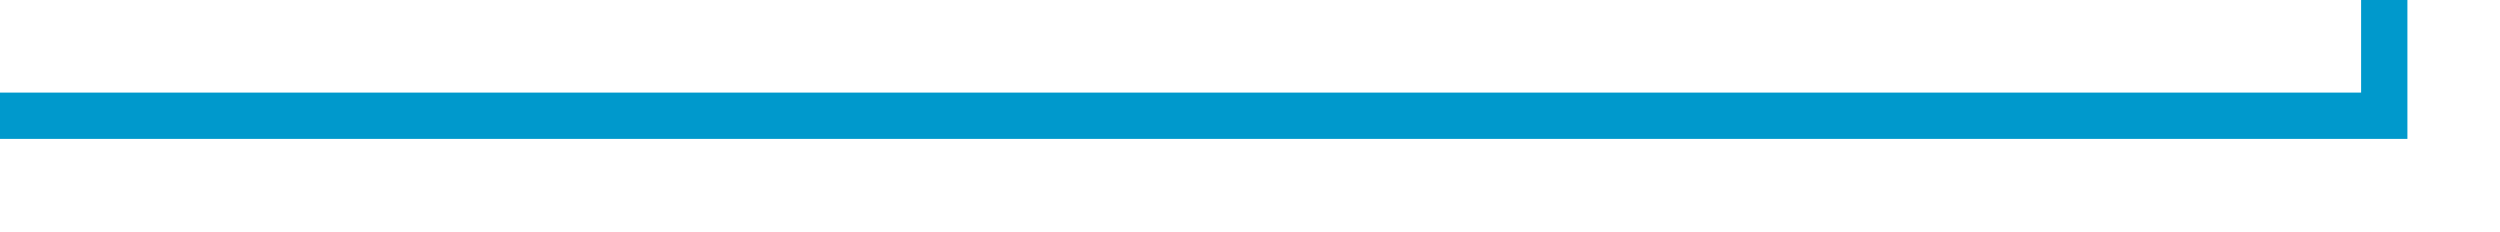
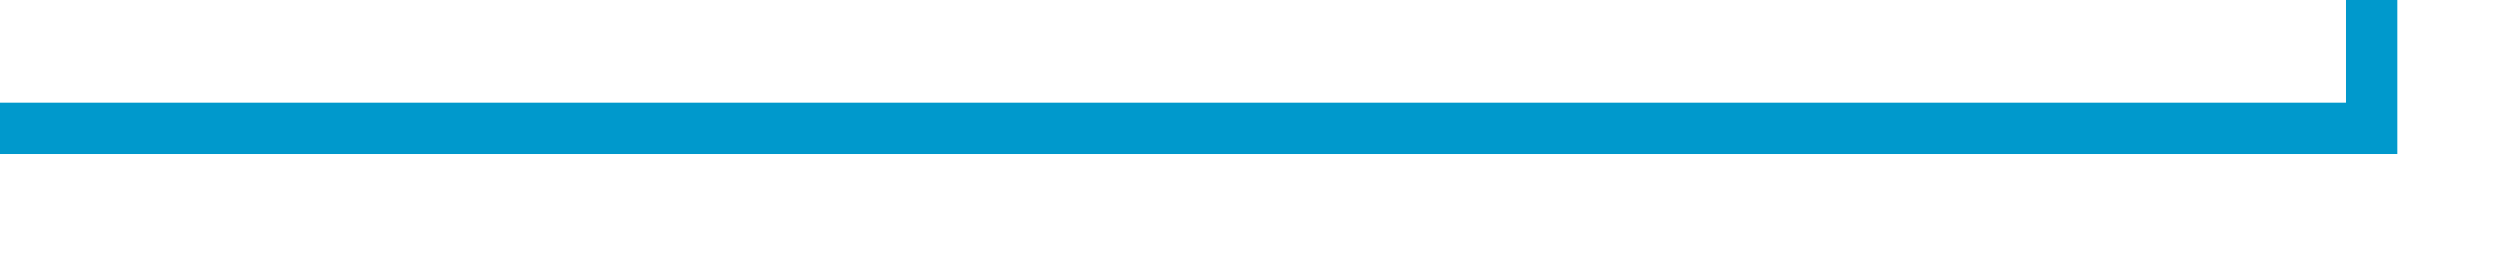
- <svg xmlns="http://www.w3.org/2000/svg" version="1.1" width="108px" height="10px" preserveAspectRatio="xMinYMid meet" viewBox="717 302  108 8">
-   <path d="M 717 306  L 820 306  L 820 234  L 826 234  " stroke-width="2" stroke="#0099cc" fill="none" />
-   <path d="M 824 243.5  L 838 234  L 824 224.5  L 824 243.5  Z " fill-rule="nonzero" fill="#0099cc" stroke="none" />
+ <svg xmlns="http://www.w3.org/2000/svg" version="1.1" width="97.394px" height="10px" preserveAspectRatio="xMinYMid meet" viewBox="636 460  97.394 8">
+   <path d="M 636 464  L 728.394 464  L 728.394 427.606  L 890 427.606  L 890 431  " stroke-width="2" stroke="#0099cc" fill="none" />
+   <path d="M 886 440.5  L 900 431  L 886 421.5  L 886 440.5  Z " fill-rule="nonzero" fill="#0099cc" stroke="none" />
</svg>
